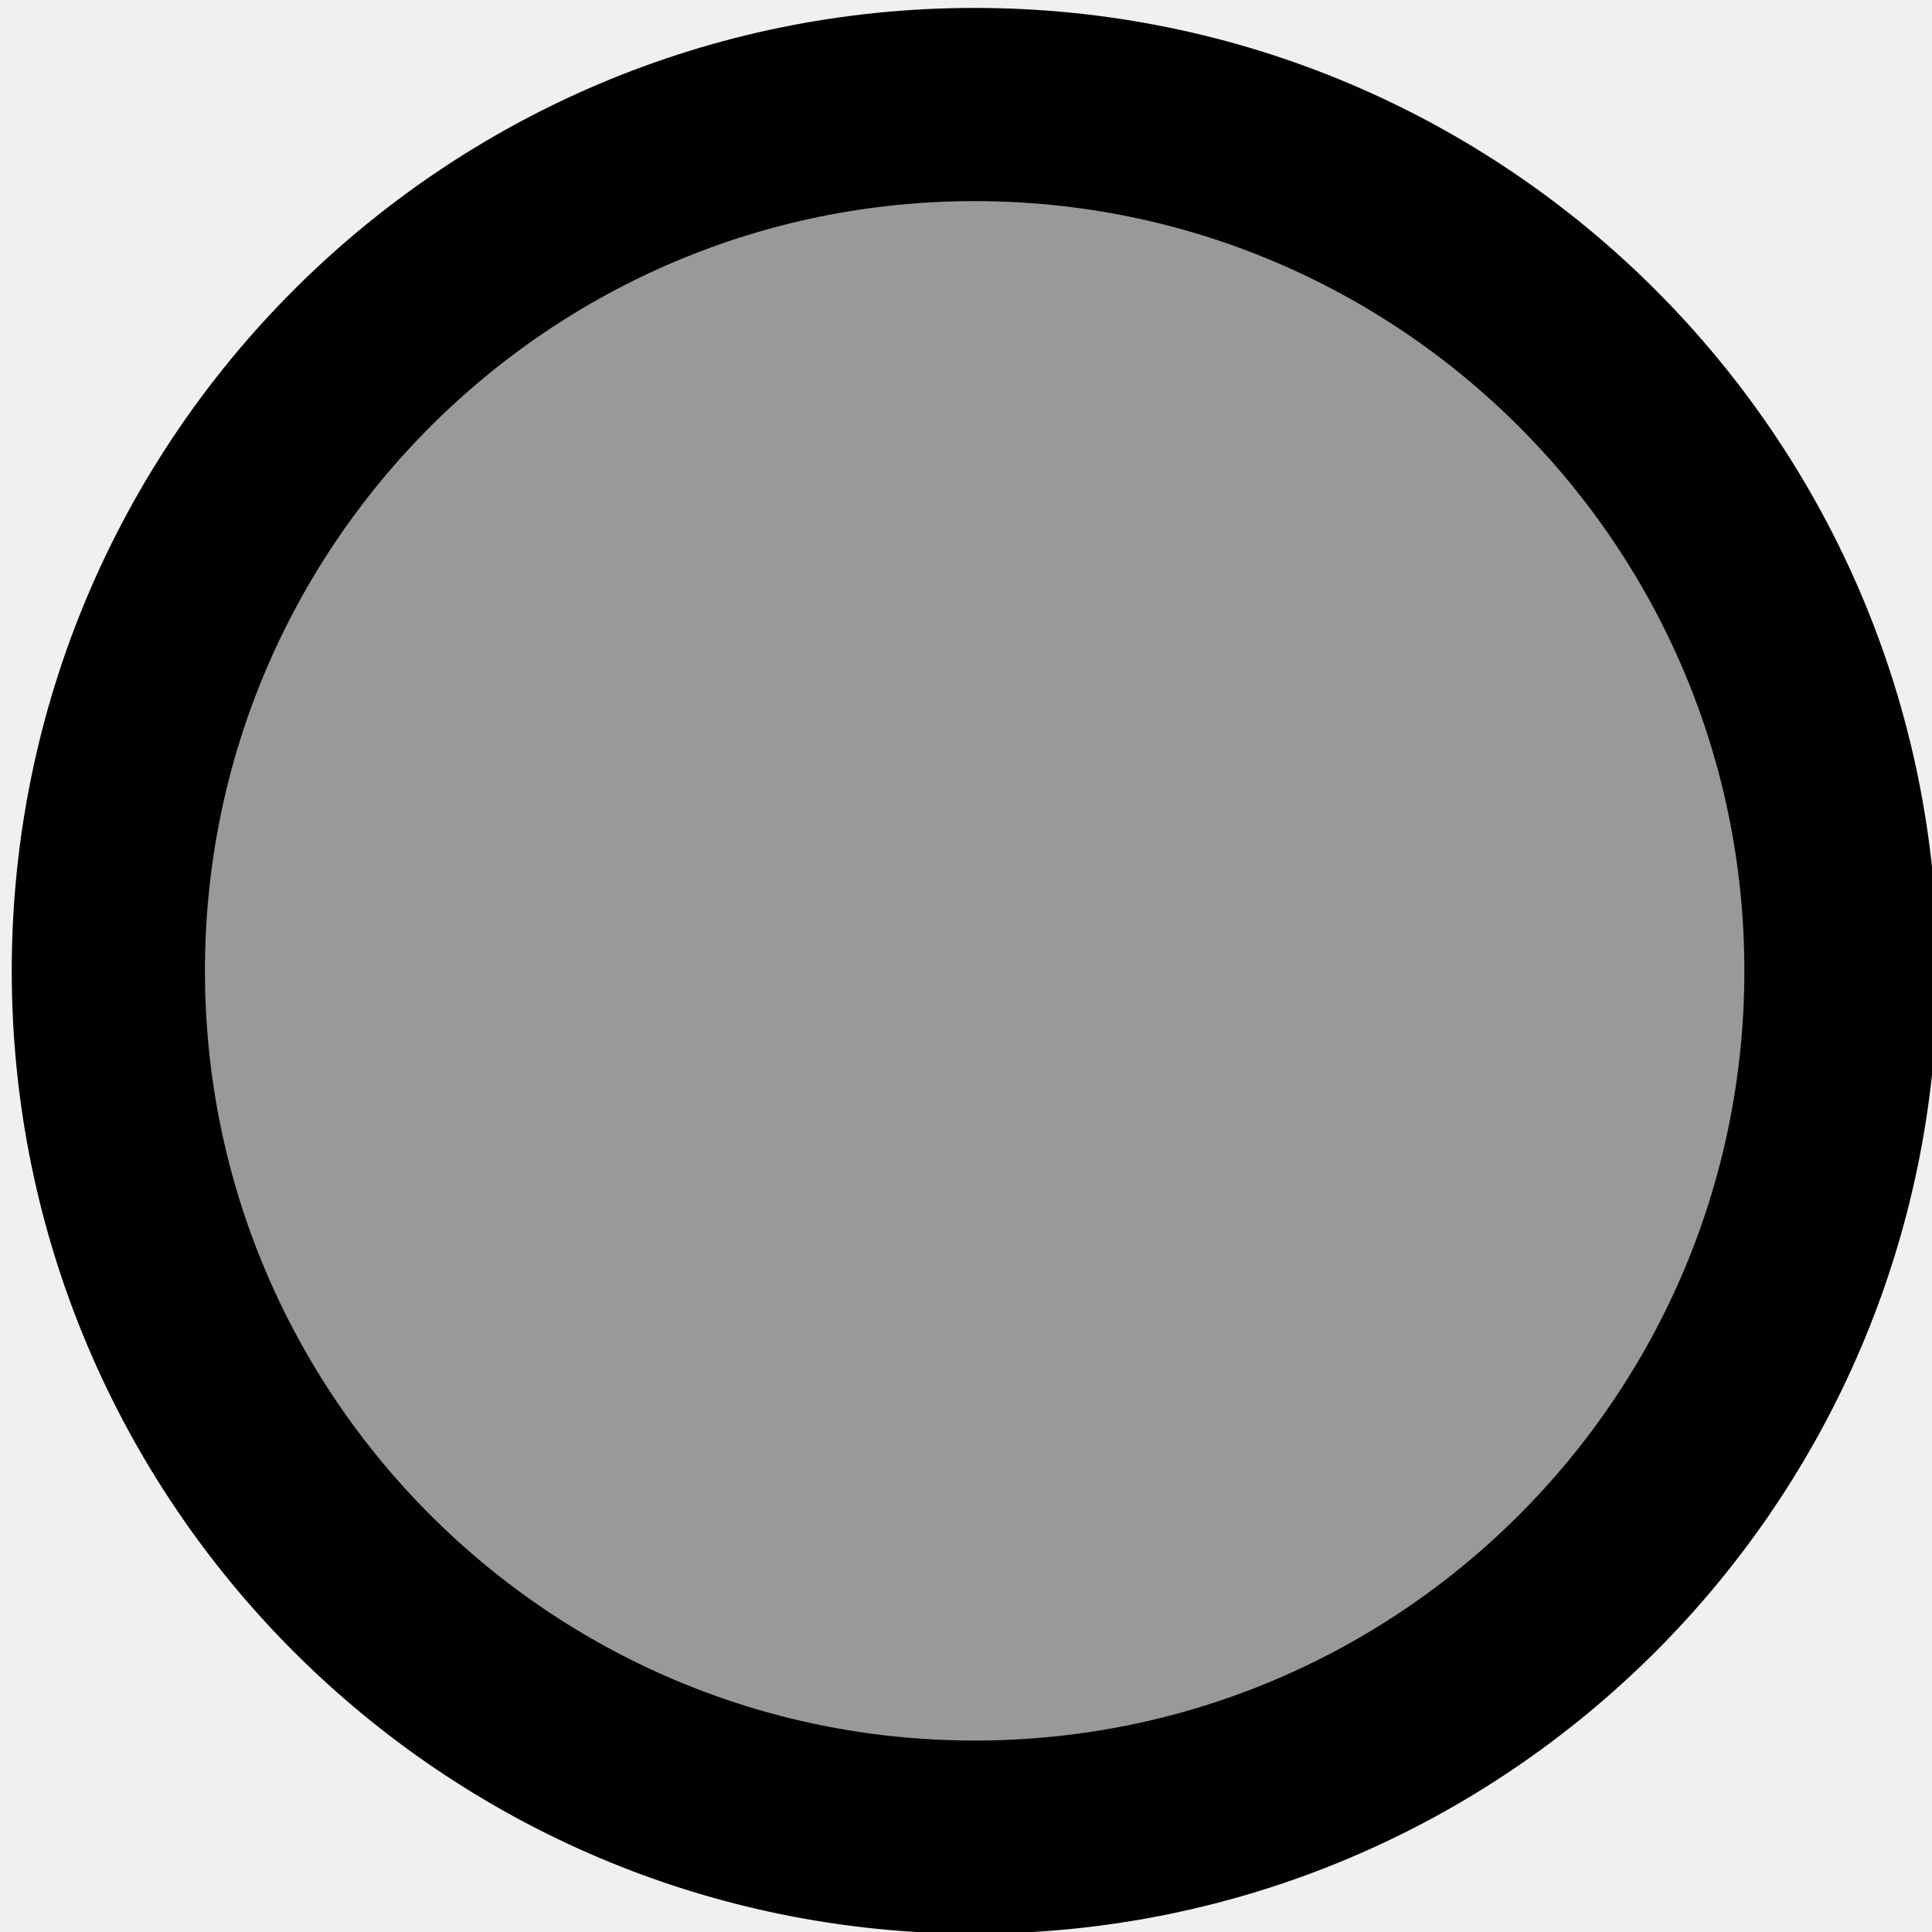
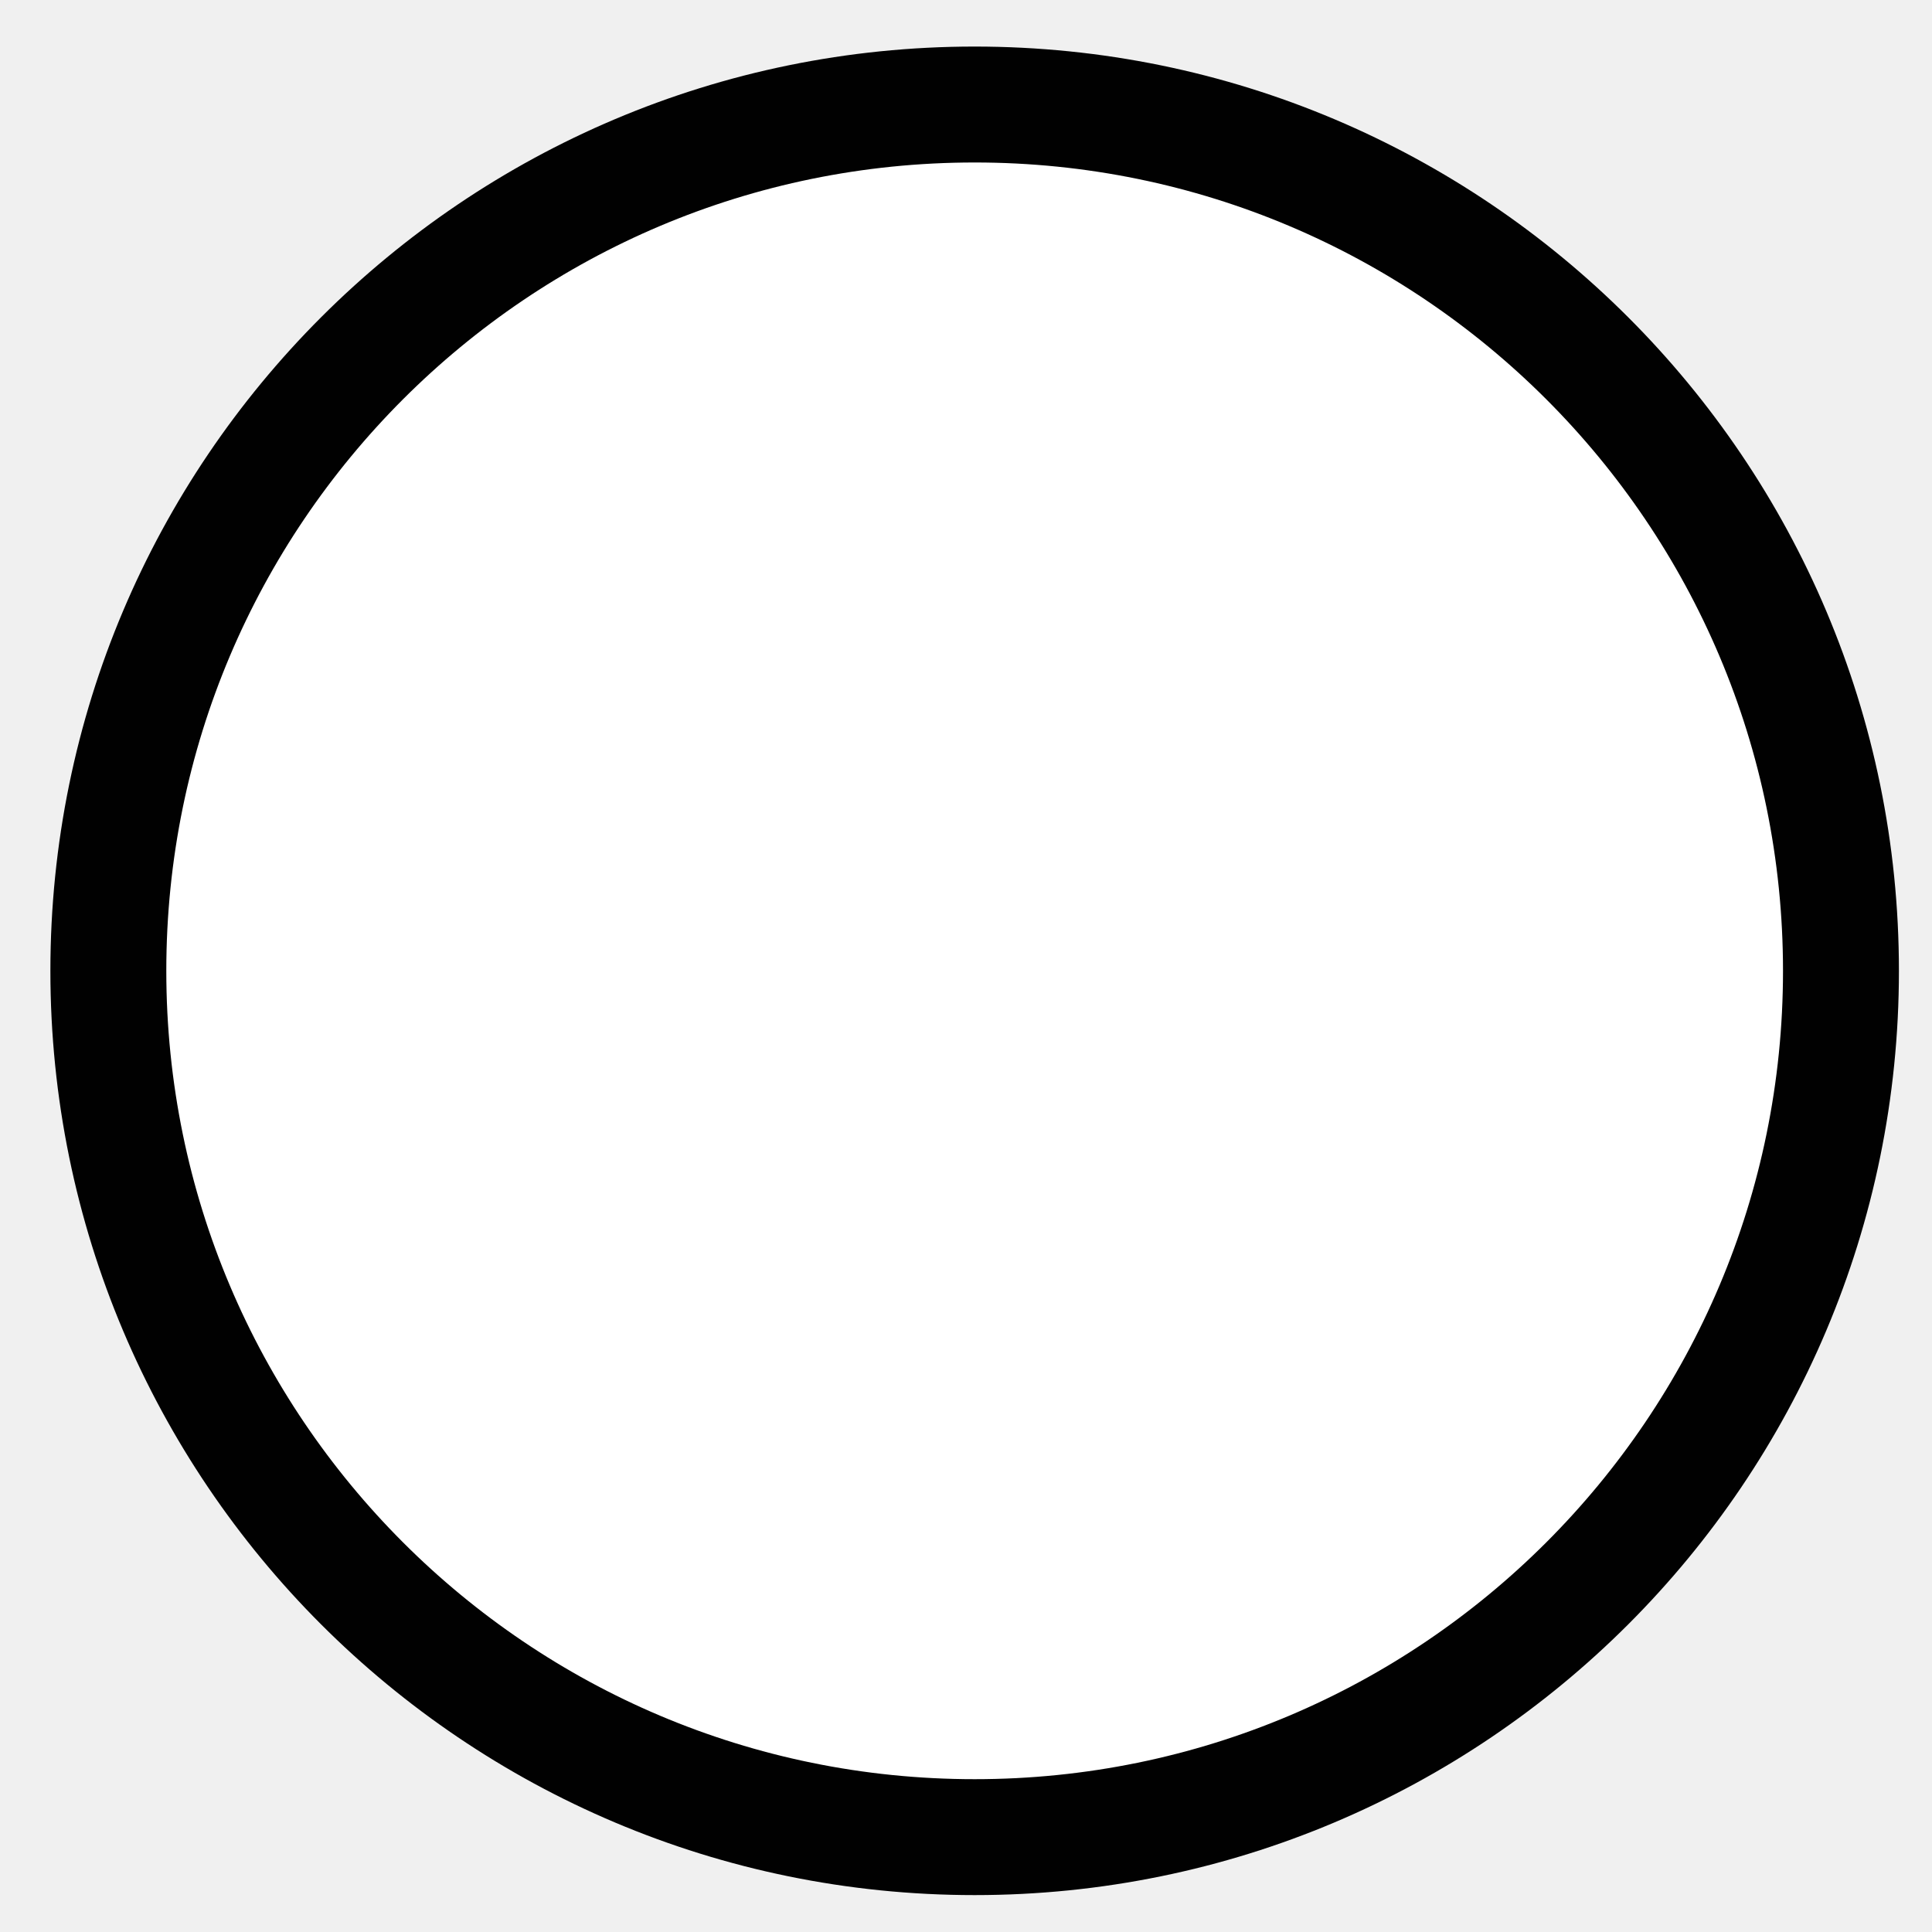
<svg xmlns="http://www.w3.org/2000/svg" version="1.1" id="Layer_1" x="0px" y="0px" width="50px" height="50px" viewBox="0 0 50 50" style="enable-background:new 0 0 50 50;" xml:space="preserve">
  <style type="text/css">

- 	.st0{fill:#999999;stroke:#010101;stroke-width:5;stroke-miterlimit:10;}
+ 	.st0{fill:#FFFFFF;stroke:#010101;stroke-width:3;stroke-miterlimit:10;}

</style>
  <circle class="st0" cx="25.224" cy="25.125" r="22.42" />
</svg>
